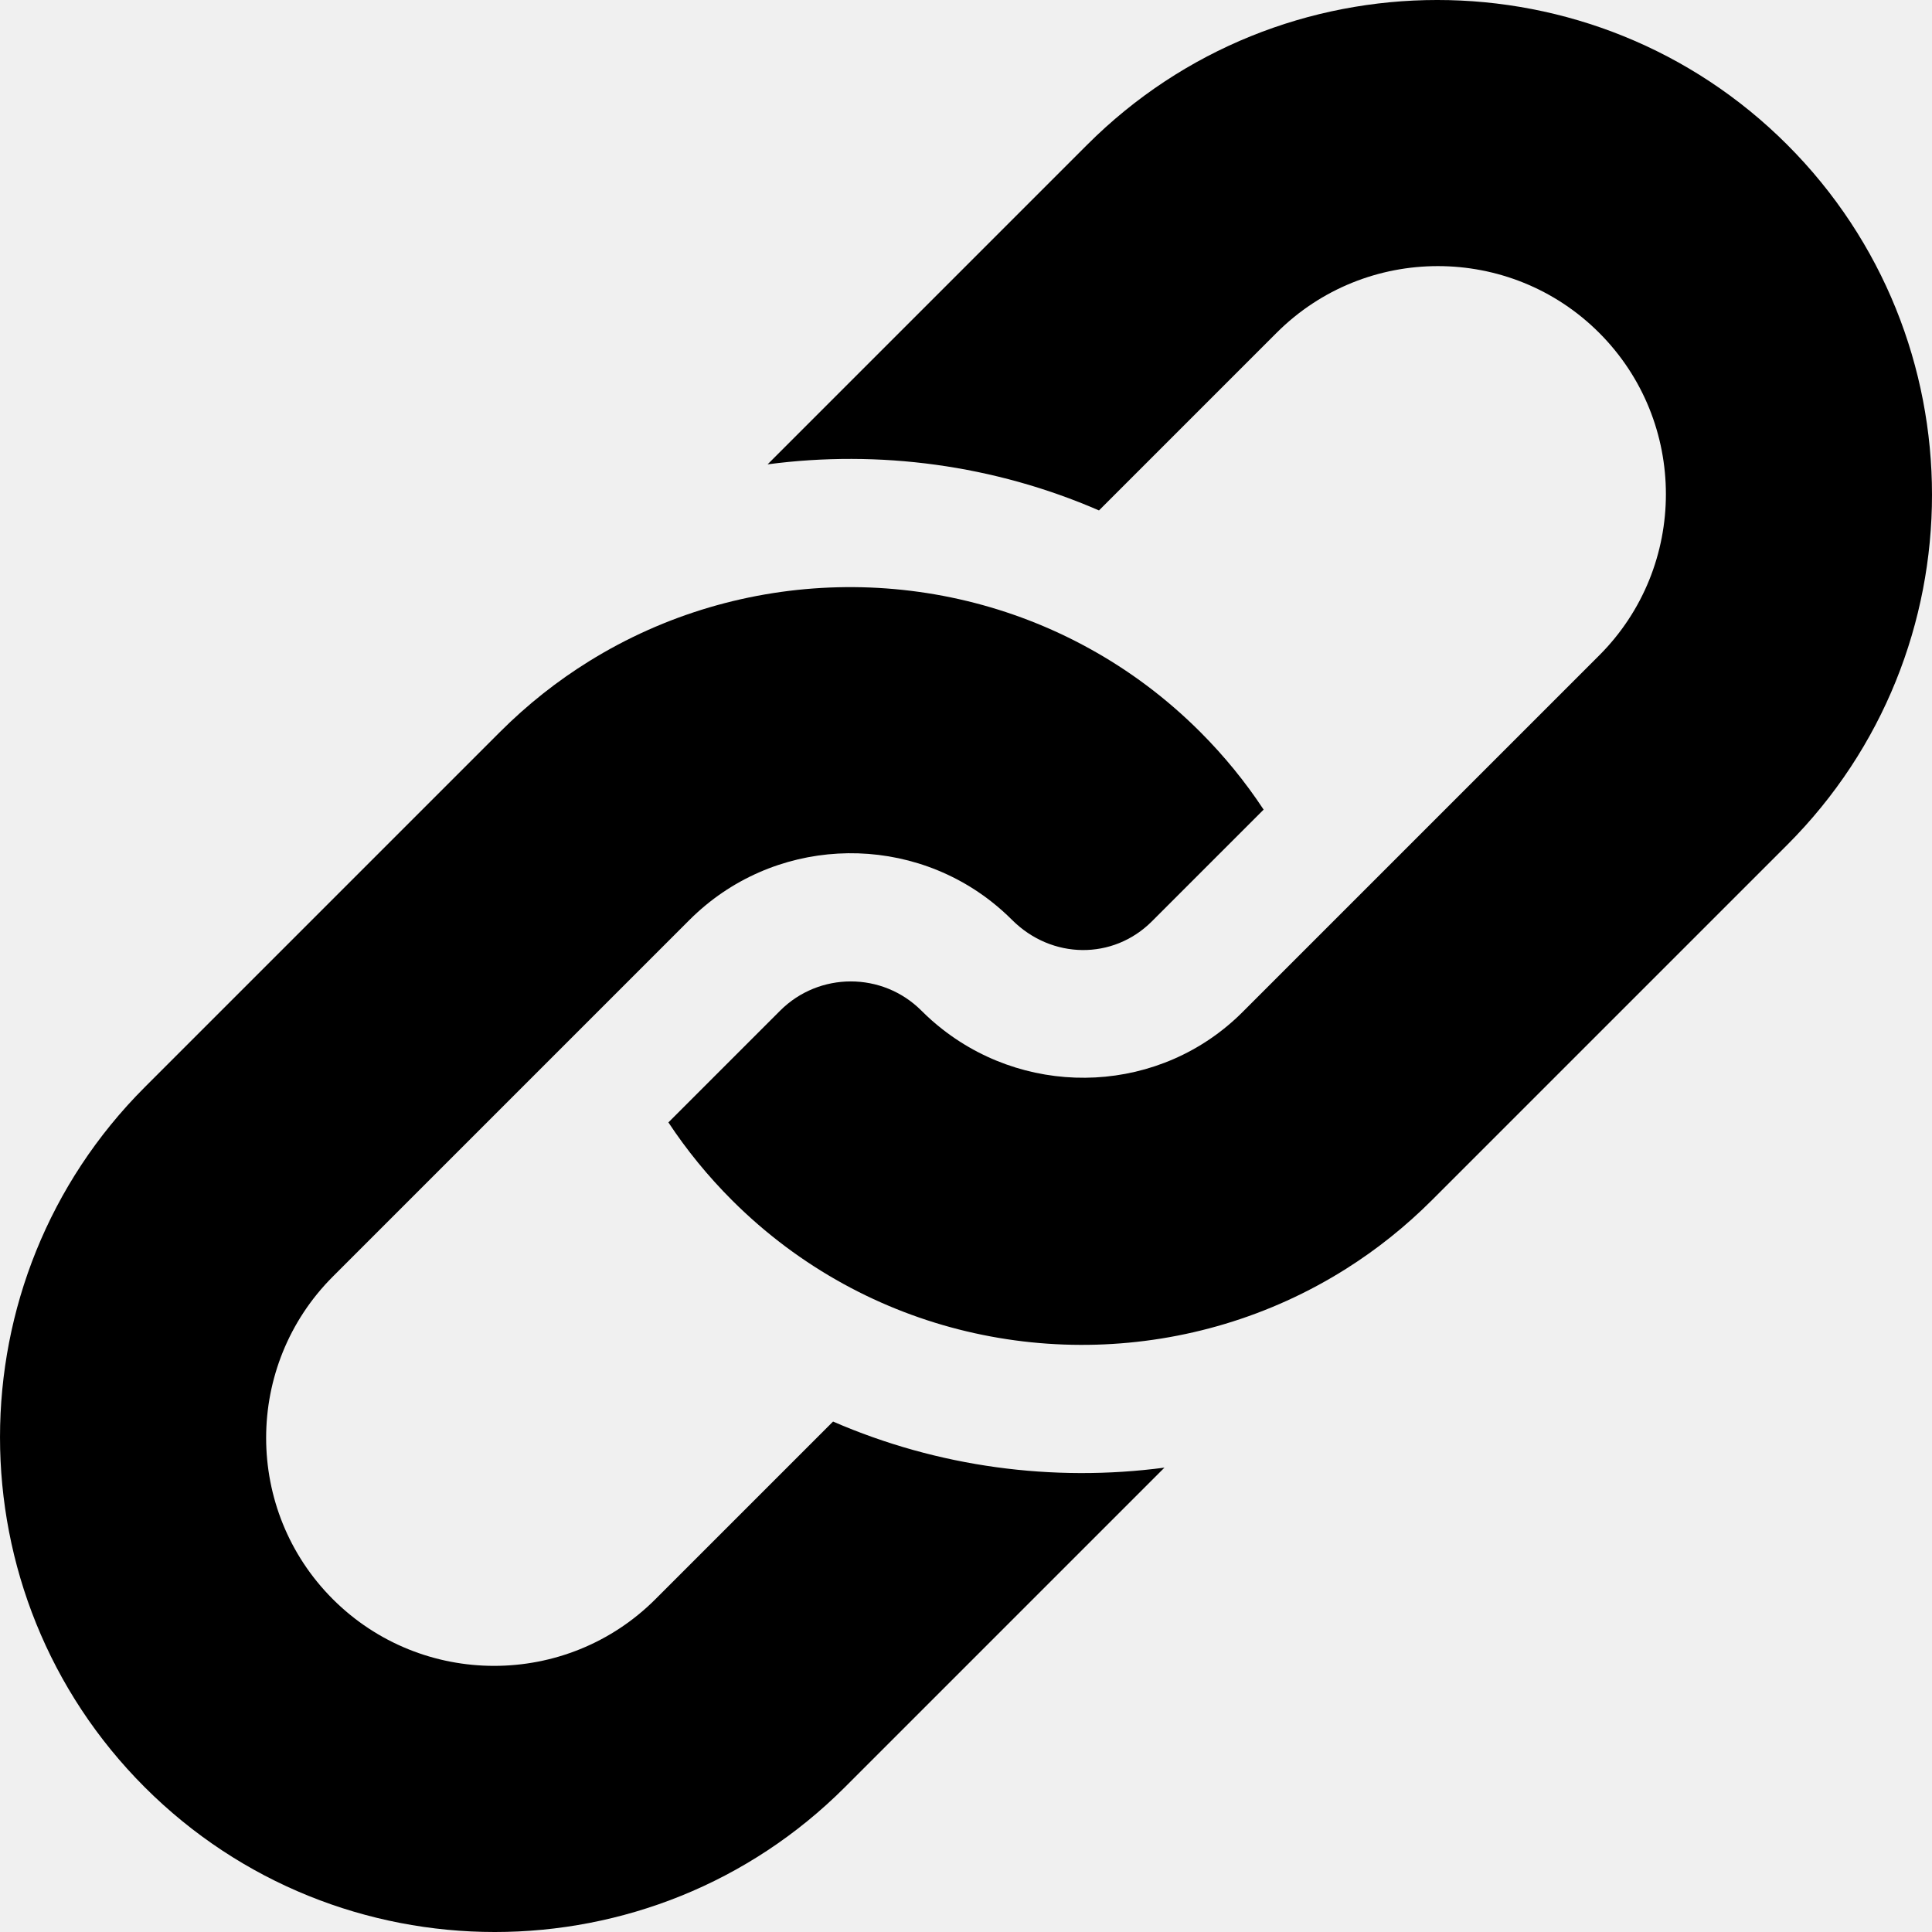
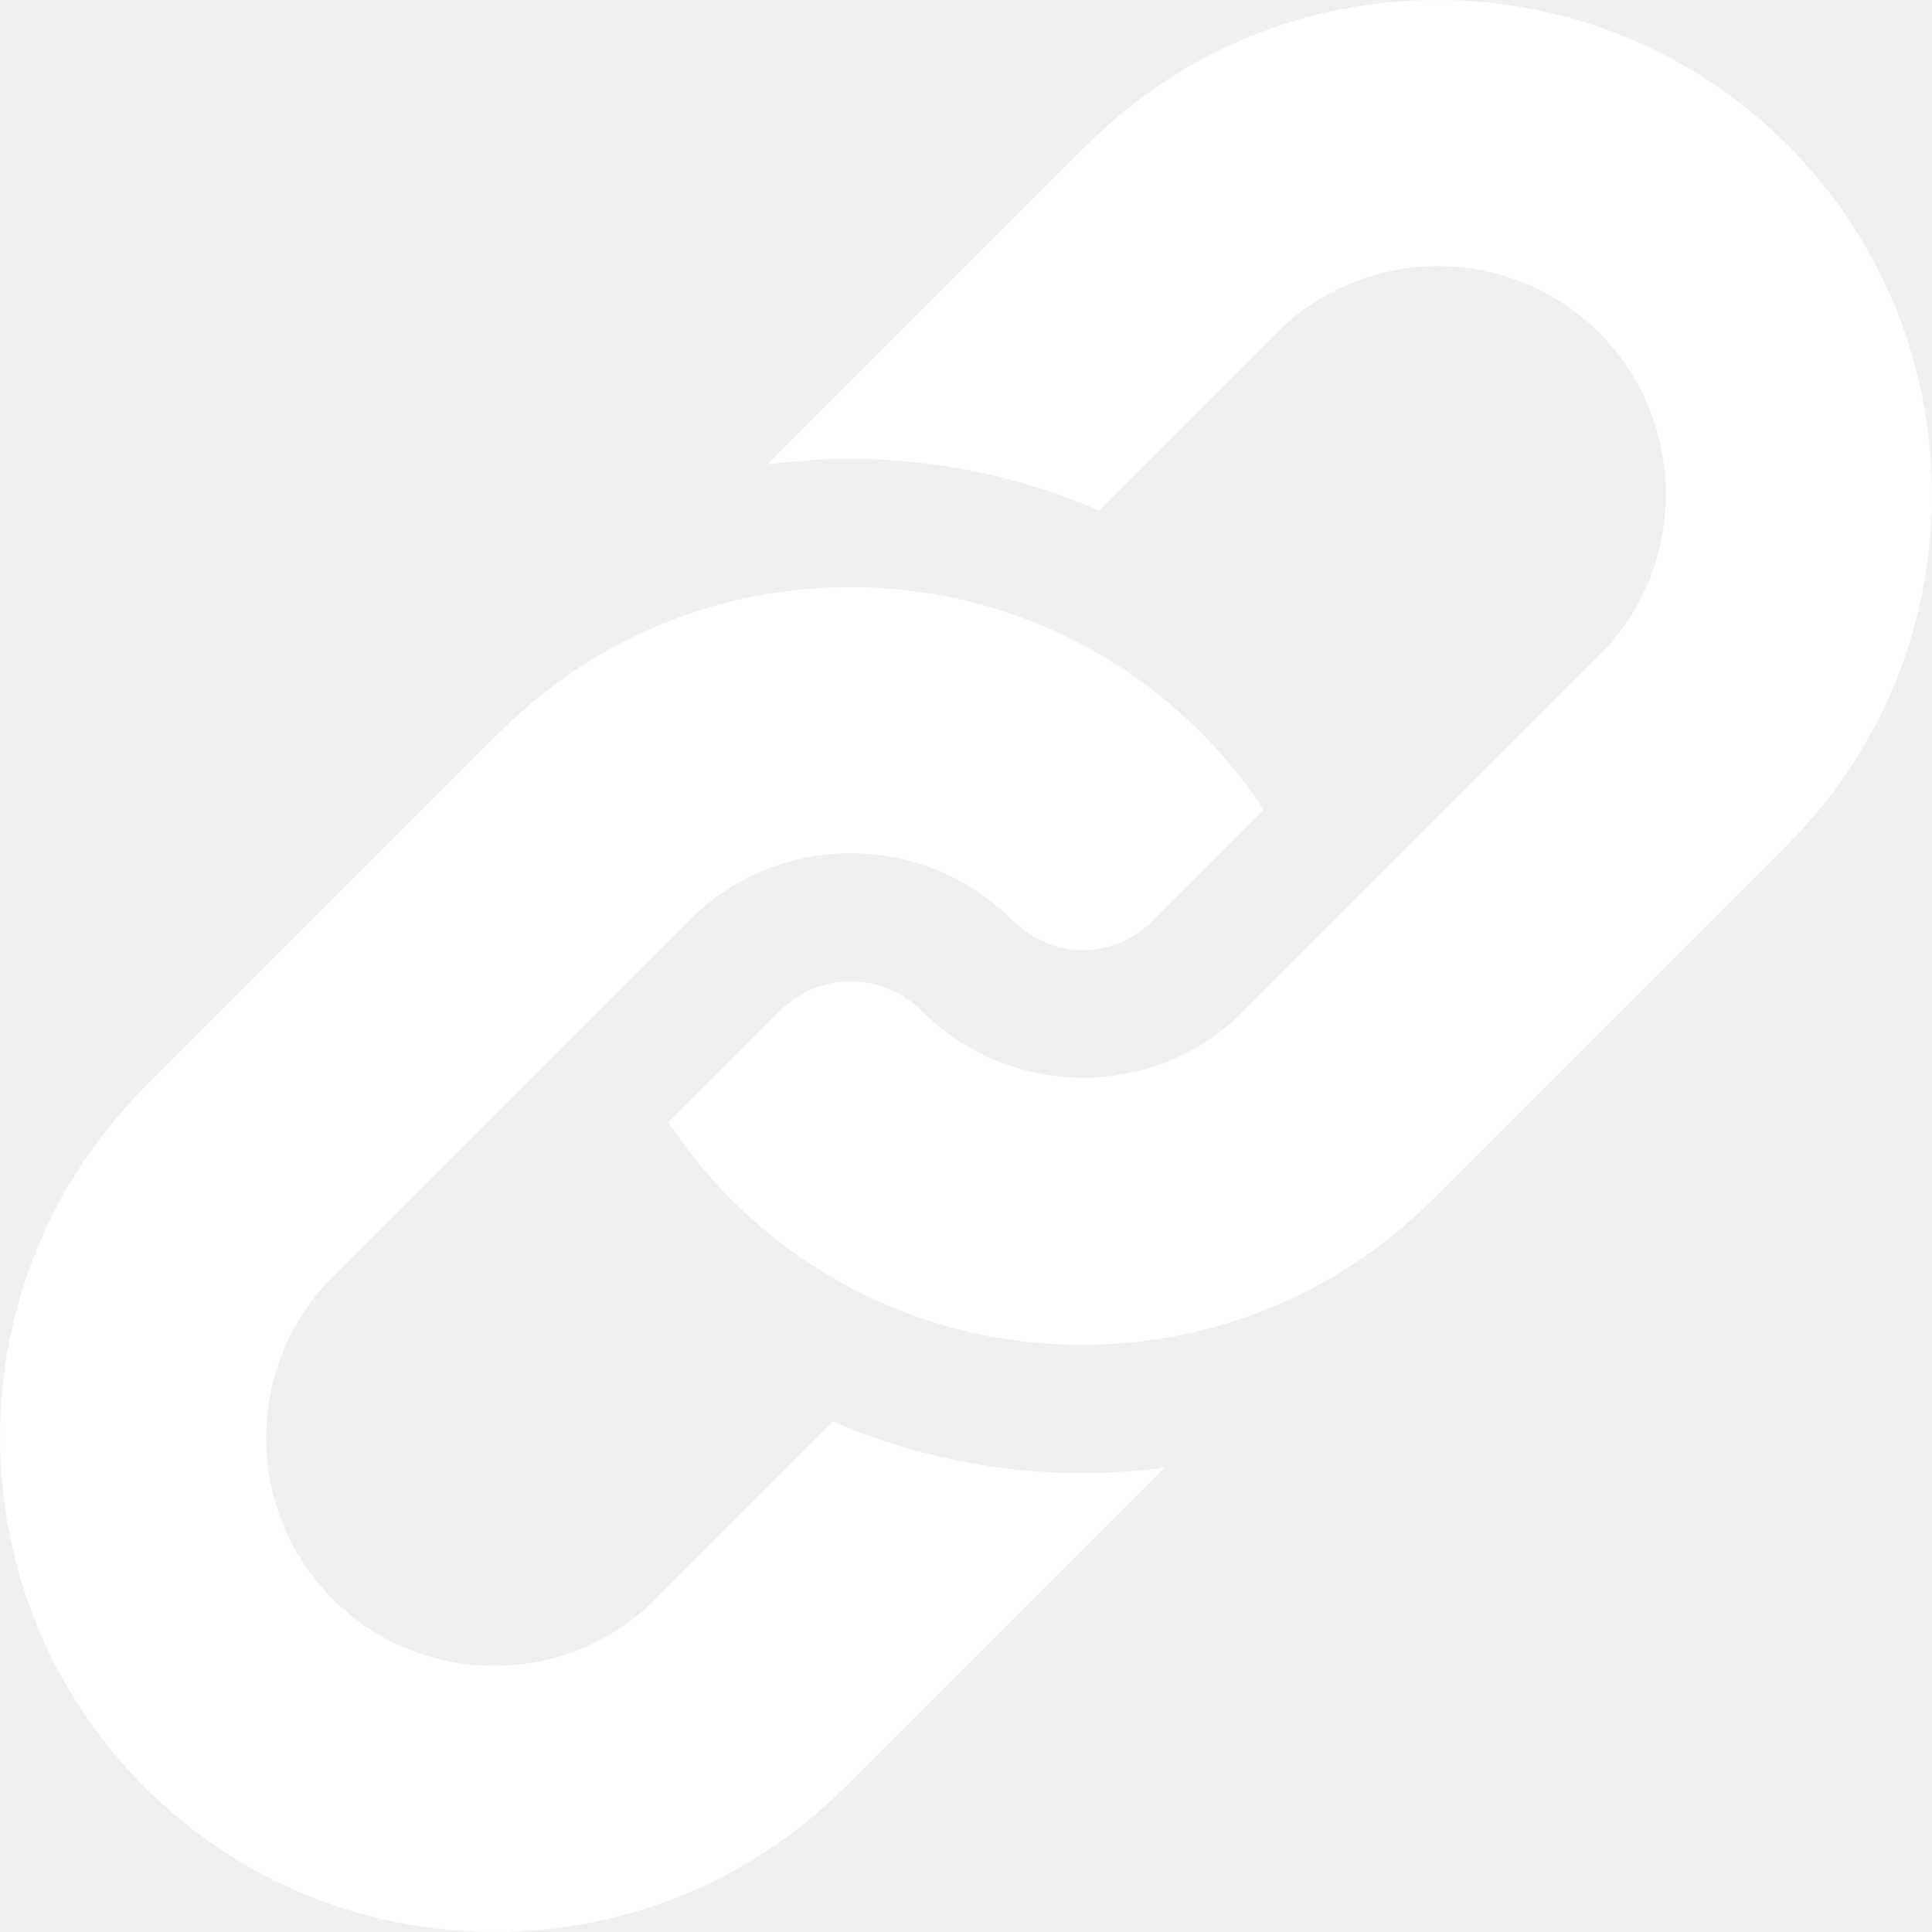
- <svg xmlns="http://www.w3.org/2000/svg" x="0px" y="0px" viewBox="0 0 512 512" style="enable-background:new 0 0 512 512;" xml:space="preserve">
+ <svg xmlns="http://www.w3.org/2000/svg" viewBox="0 0 512 512" fill="white" fill-rule="evenodd">
  <path d="m220.77 376.727-47.066 47.066c-23.57 23.57-61.922 23.578-85.504 0-23.566-23.57-23.559-61.922.012-85.492l94.504-94.504c21.84-21.84 56.379-23.453 80.078-4.816 1.875 1.473 3.684 3.078 5.414 4.809 10.496 10.492 26.77 10.664 37.047.383l29.617-29.617c-4.867-7.387-10.492-14.277-16.824-20.609-8.926-8.922-18.824-16.293-29.371-22.094-41.266-22.762-92.301-21.625-132.602 3.406-8.371 5.199-16.289 11.43-23.555 18.699l-94.152 94.152c-51.152 51.152-51.152 134.379-.008 185.527 51.156 51.152 134.379 51.152 185.535 0l84.699-84.699c-29.586 3.914-60.039-.148-87.824-12.211zm0 0" />
  <path d="m473.637 38.359c-51.148-51.148-134.371-51.148-185.527.008l-84.691 84.691c29.586-3.918 60.039.145 87.824 12.211l47.07-47.07c23.57-23.57 61.914-23.57 85.484 0 23.578 23.578 23.578 61.922.008 85.492l-94.516 94.516c-21.598 21.598-55.875 23.09-79.547 4.543-1.938-1.504-3.789-3.148-5.566-4.926-10.32-10.32-27.105-10.312-37.426.008l-29.617 29.617c4.871 7.371 10.504 14.27 16.824 20.59 8.988 8.988 18.973 16.395 29.594 22.227 41.492 22.777 92.785 21.445 133.113-3.98 8.102-5.105 15.77-11.188 22.816-18.238l94.156-94.152c51.152-51.156 51.152-134.379 0-185.535zm0 0" />
</svg>
